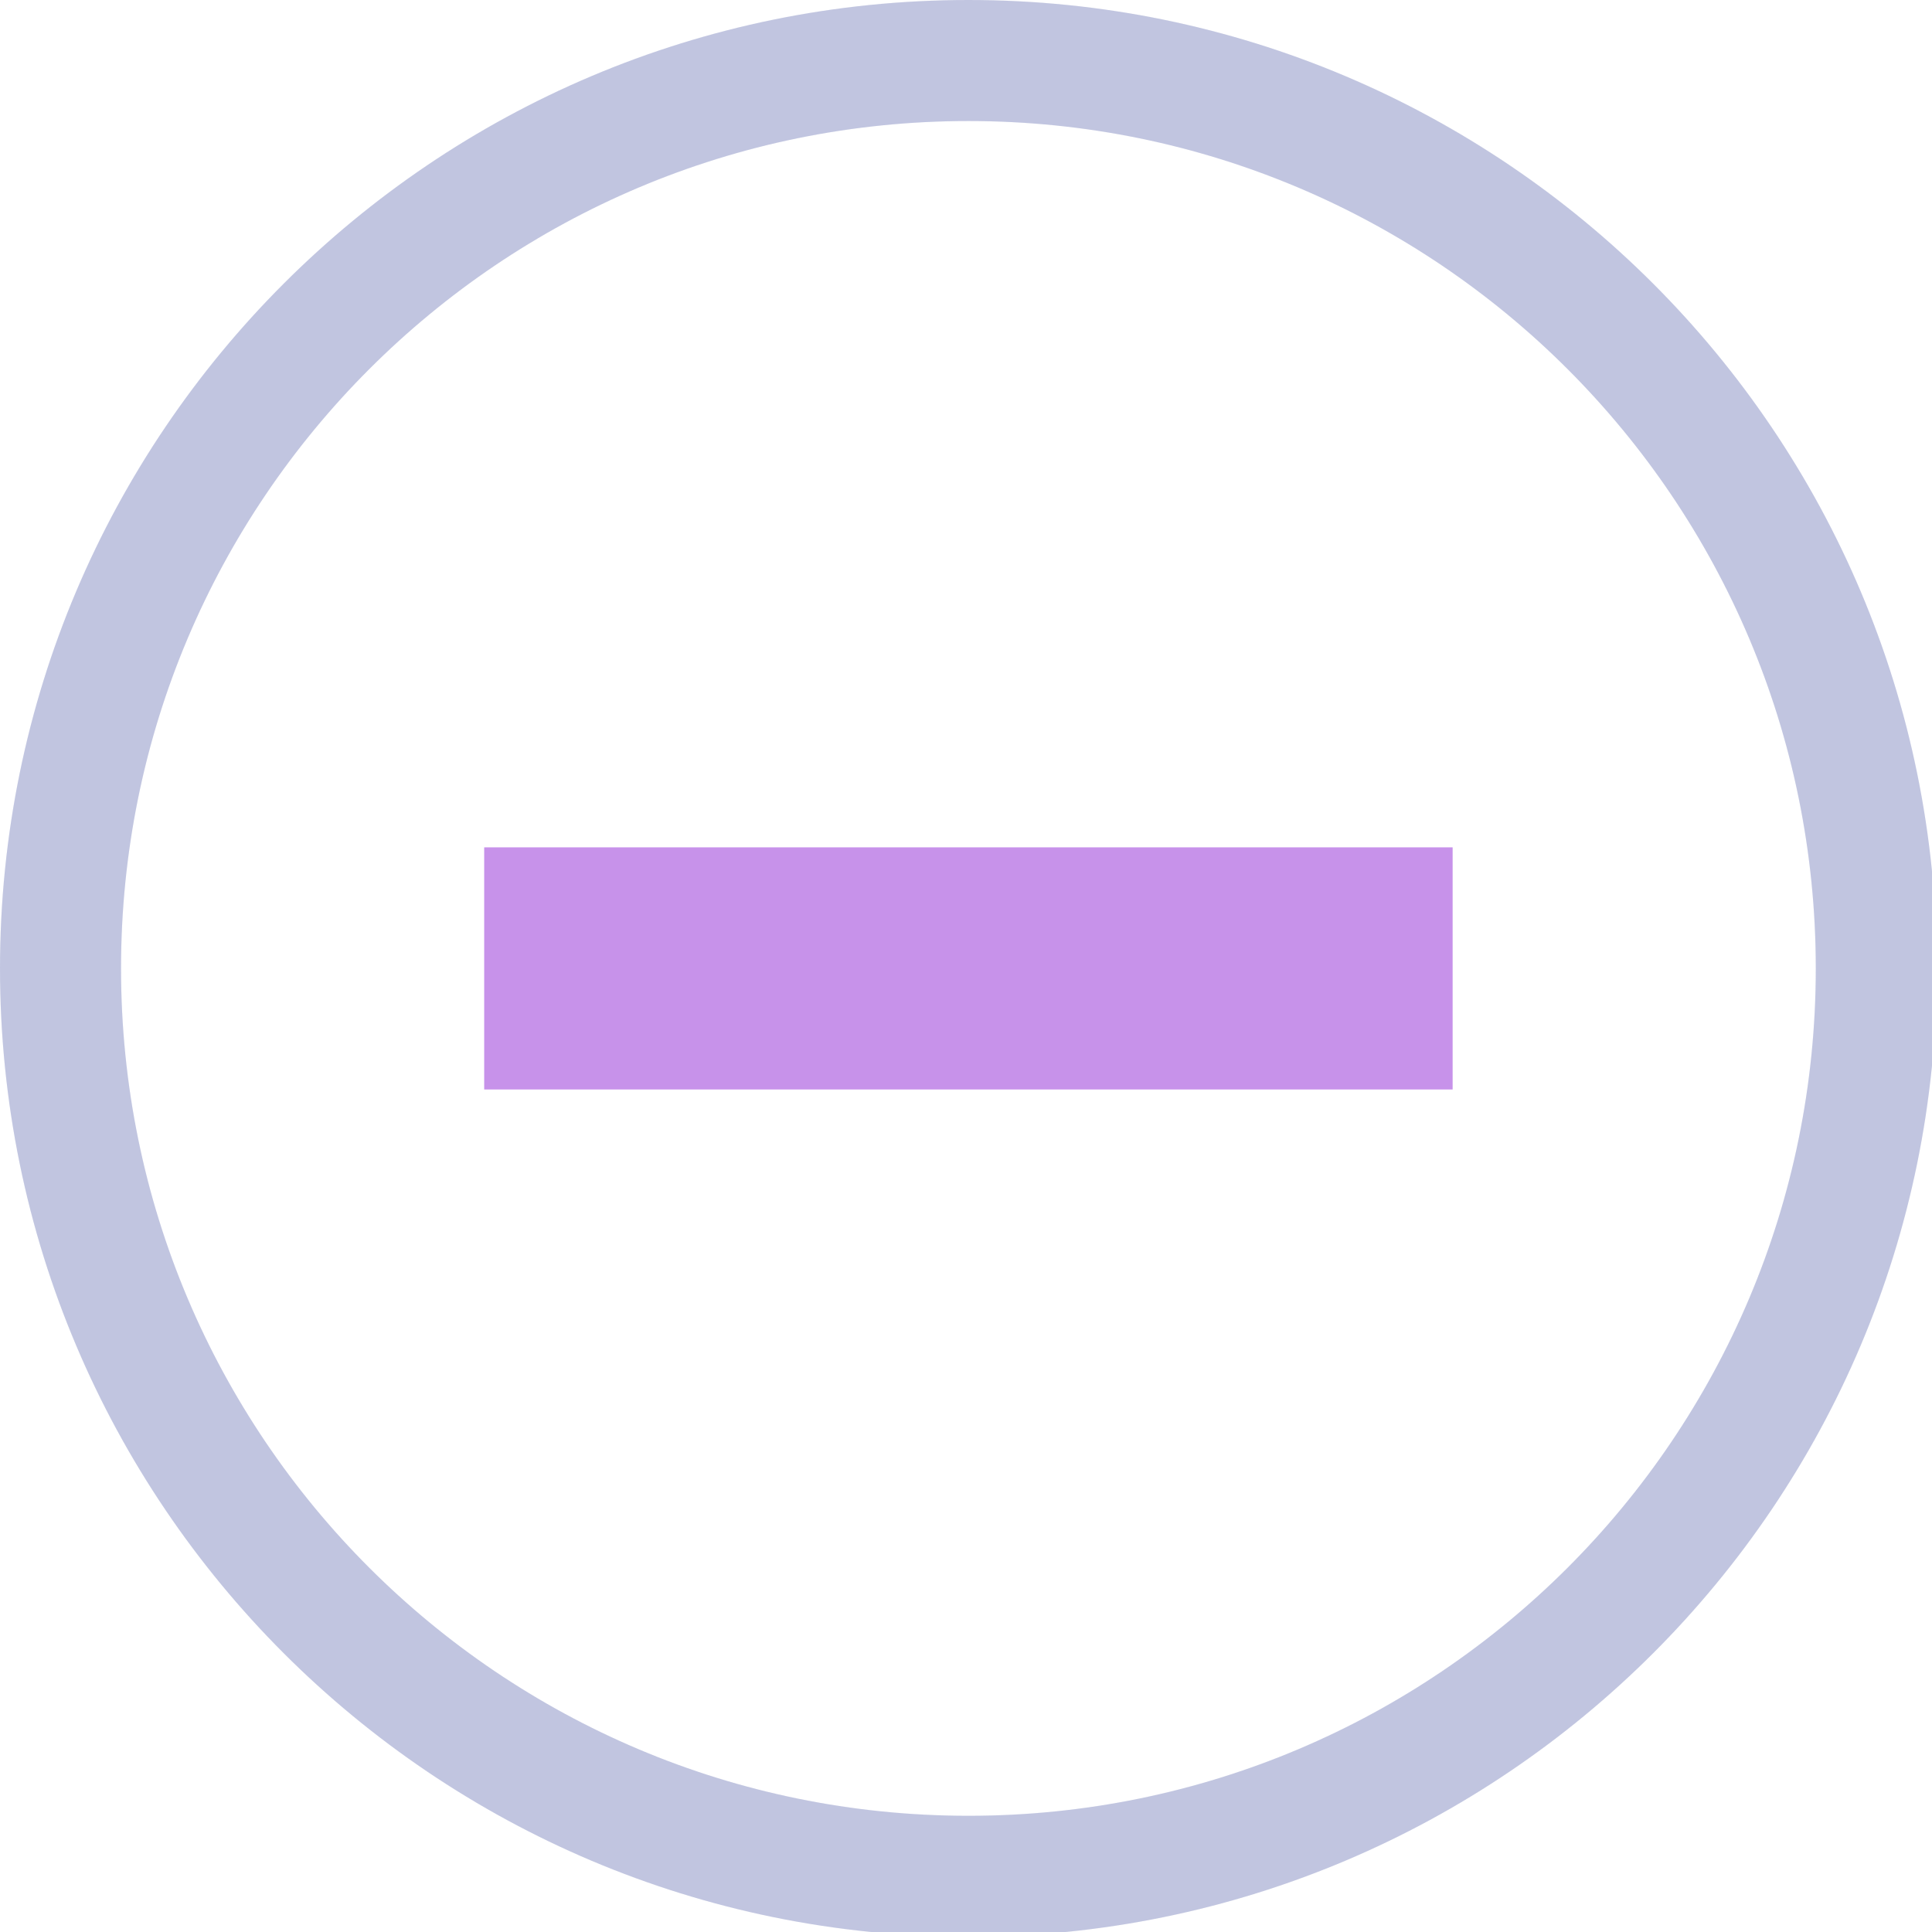
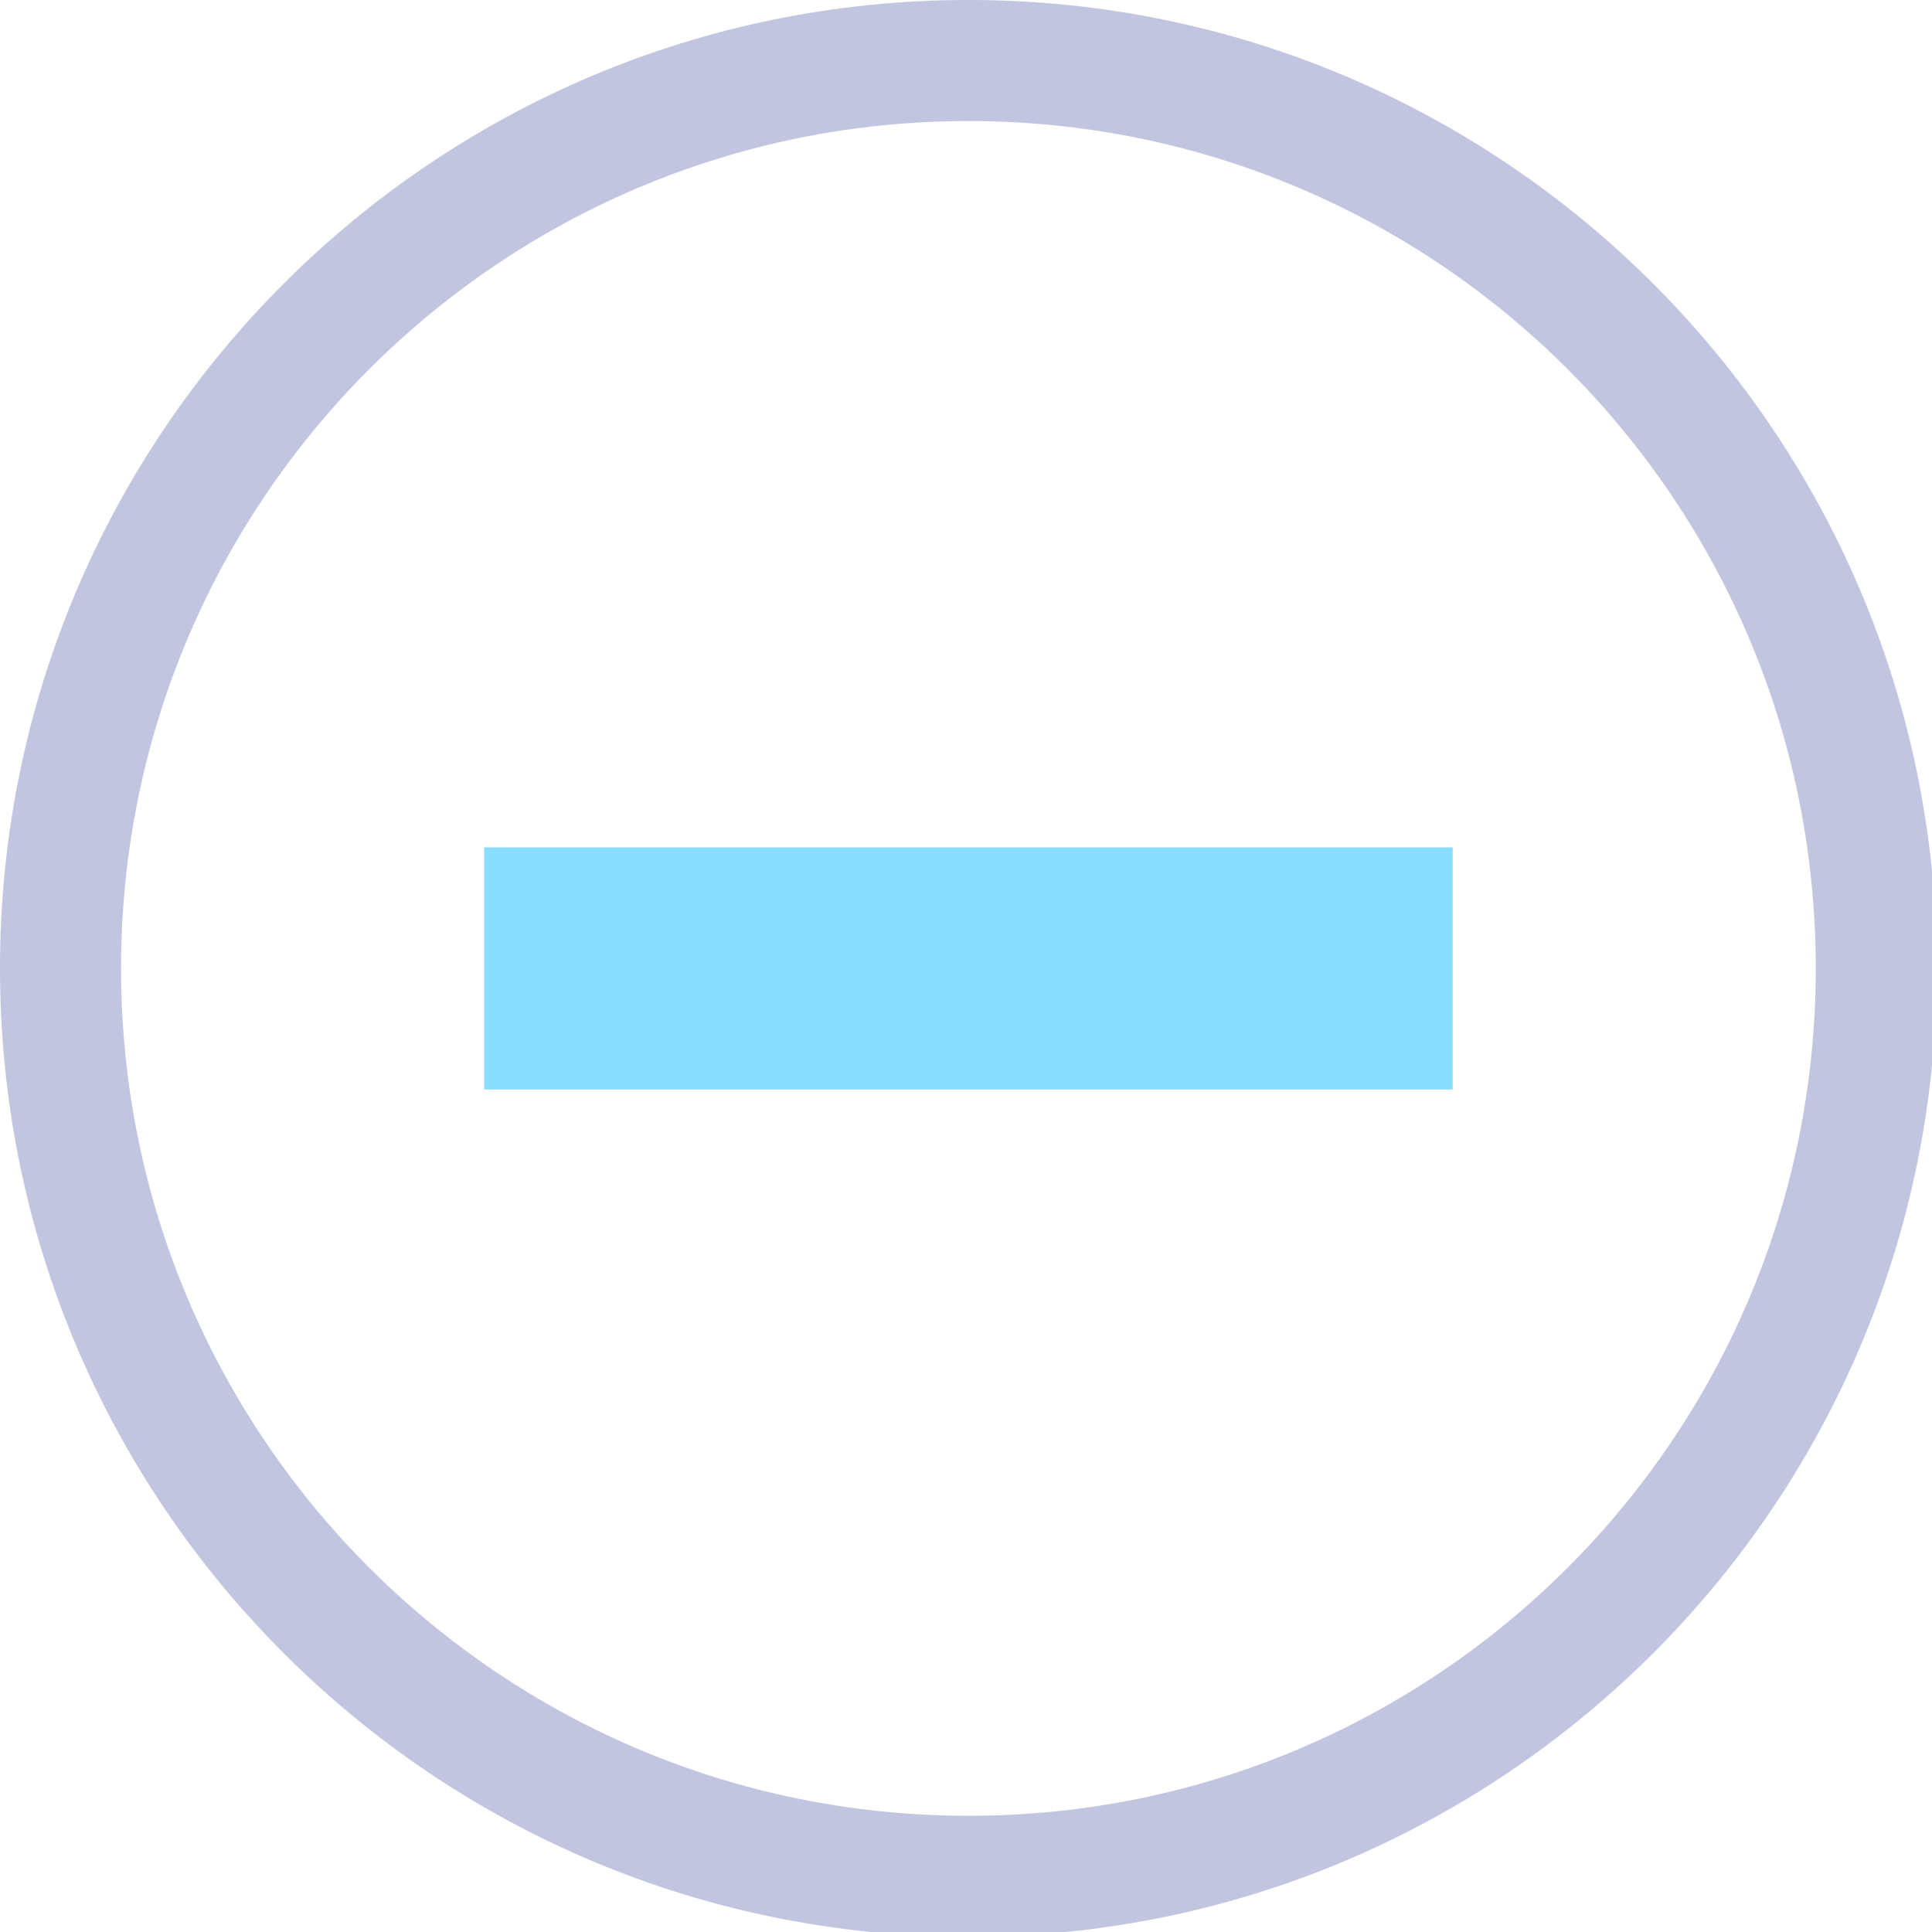
<svg xmlns="http://www.w3.org/2000/svg" width="133pt" height="133pt" viewBox="0 0 133 133" version="1.1">
  <g id="surface1">
    <path style=" stroke:none;fill-rule:nonzero;fill:#959dcb;fill-opacity:0.5;" d="M 66.668 0 C 29.852 0 0 29.852 0 66.668 C 0 103.484 29.852 133.332 66.668 133.332 C 103.484 133.332 133.332 103.484 133.332 66.668 C 133.332 29.852 103.484 0 66.668 0 Z M 66.668 8.332 C 98.895 8.332 125 34.441 125 66.668 C 125 98.895 98.895 125 66.668 125 C 34.441 125 8.332 98.895 8.332 66.668 C 8.332 34.441 34.441 8.332 66.668 8.332 Z M 66.668 8.332 " />
    <path style=" stroke:none;fill-rule:nonzero;fill:#959dcb;fill-opacity:0.15;" d="M 66.668 0 C 29.852 0 0 29.852 0 66.668 C 0 103.484 29.852 133.332 66.668 133.332 C 103.484 133.332 133.332 103.484 133.332 66.668 C 133.332 29.852 103.484 0 66.668 0 Z M 66.668 8.332 C 98.895 8.332 125 34.441 125 66.668 C 125 98.895 98.895 125 66.668 125 C 34.441 125 8.332 98.895 8.332 66.668 C 8.332 34.441 34.441 8.332 66.668 8.332 Z M 66.668 8.332 " />
-     <path style=" stroke:none;fill-rule:nonzero;fill:#c792ea;fill-opacity:1;" d="M 33.332 58.332 L 100 58.332 L 100 75 L 33.332 75 Z M 33.332 58.332 " />
+     <path style=" stroke:none;fill-rule:nonzero;fill:#89ddff;fill-opacity:1;" d="M 33.332 58.332 L 100 58.332 L 100 75 L 33.332 75 Z M 33.332 58.332 " />
  </g>
</svg>
